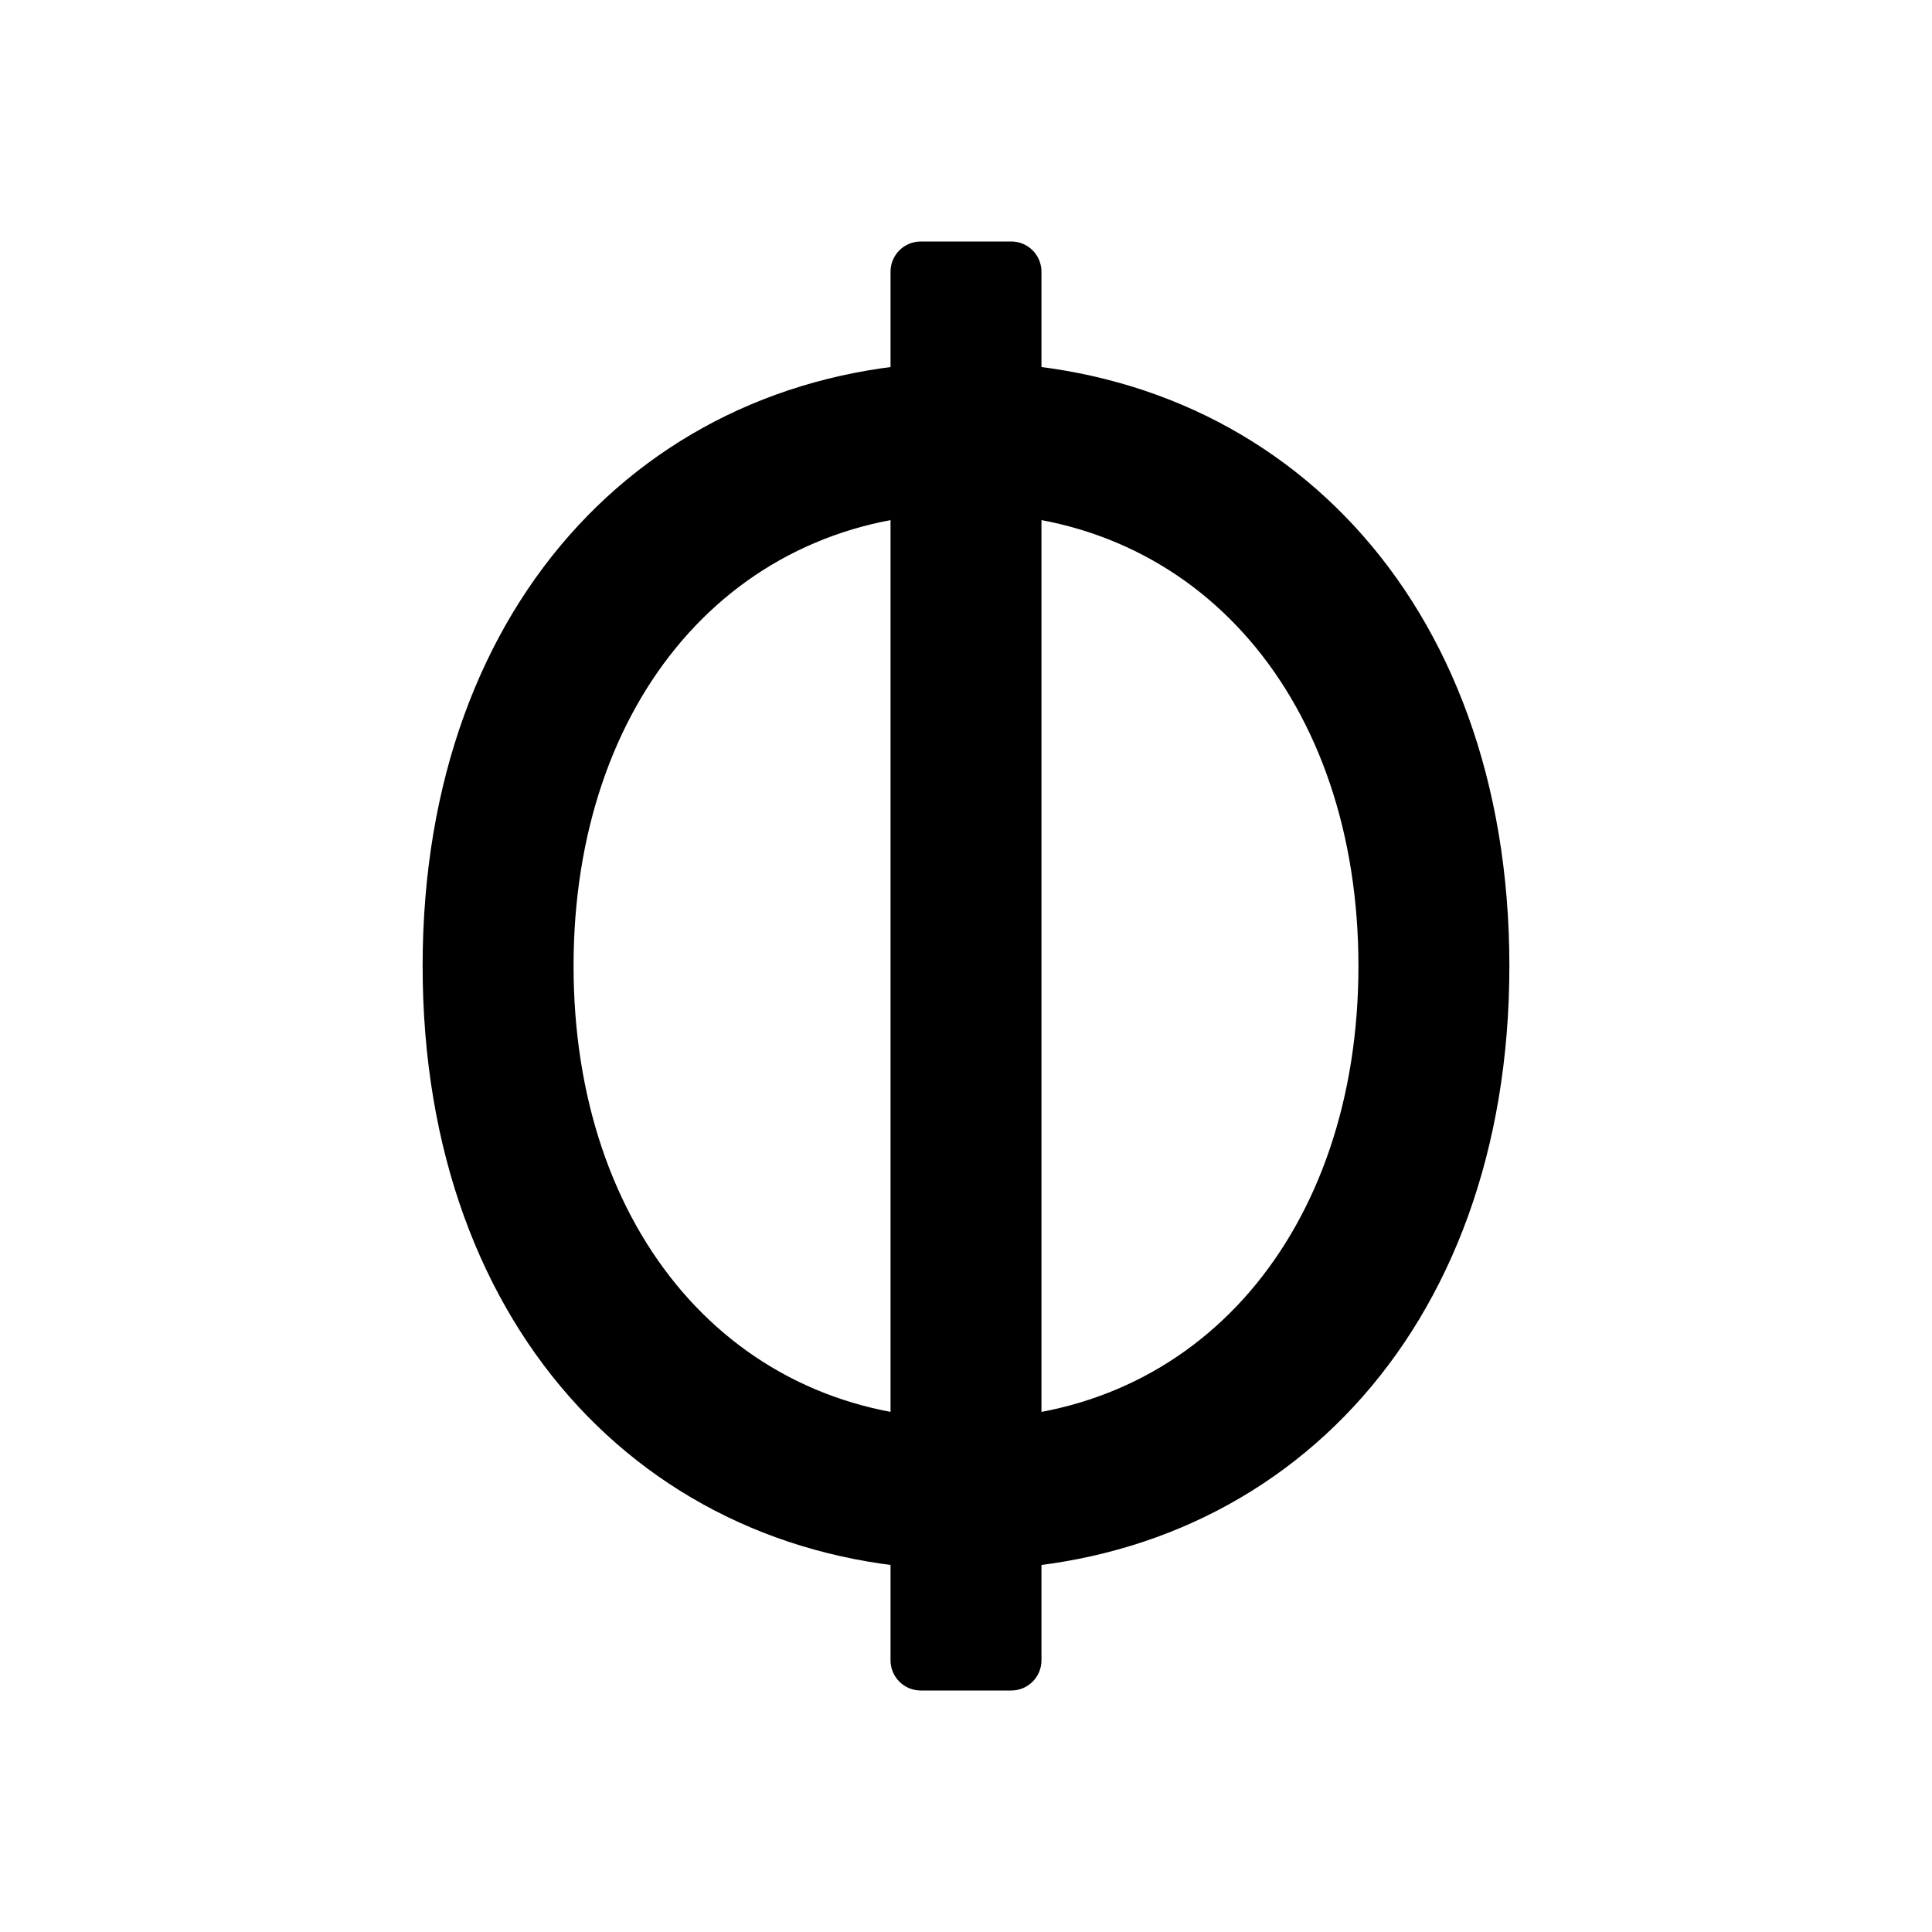
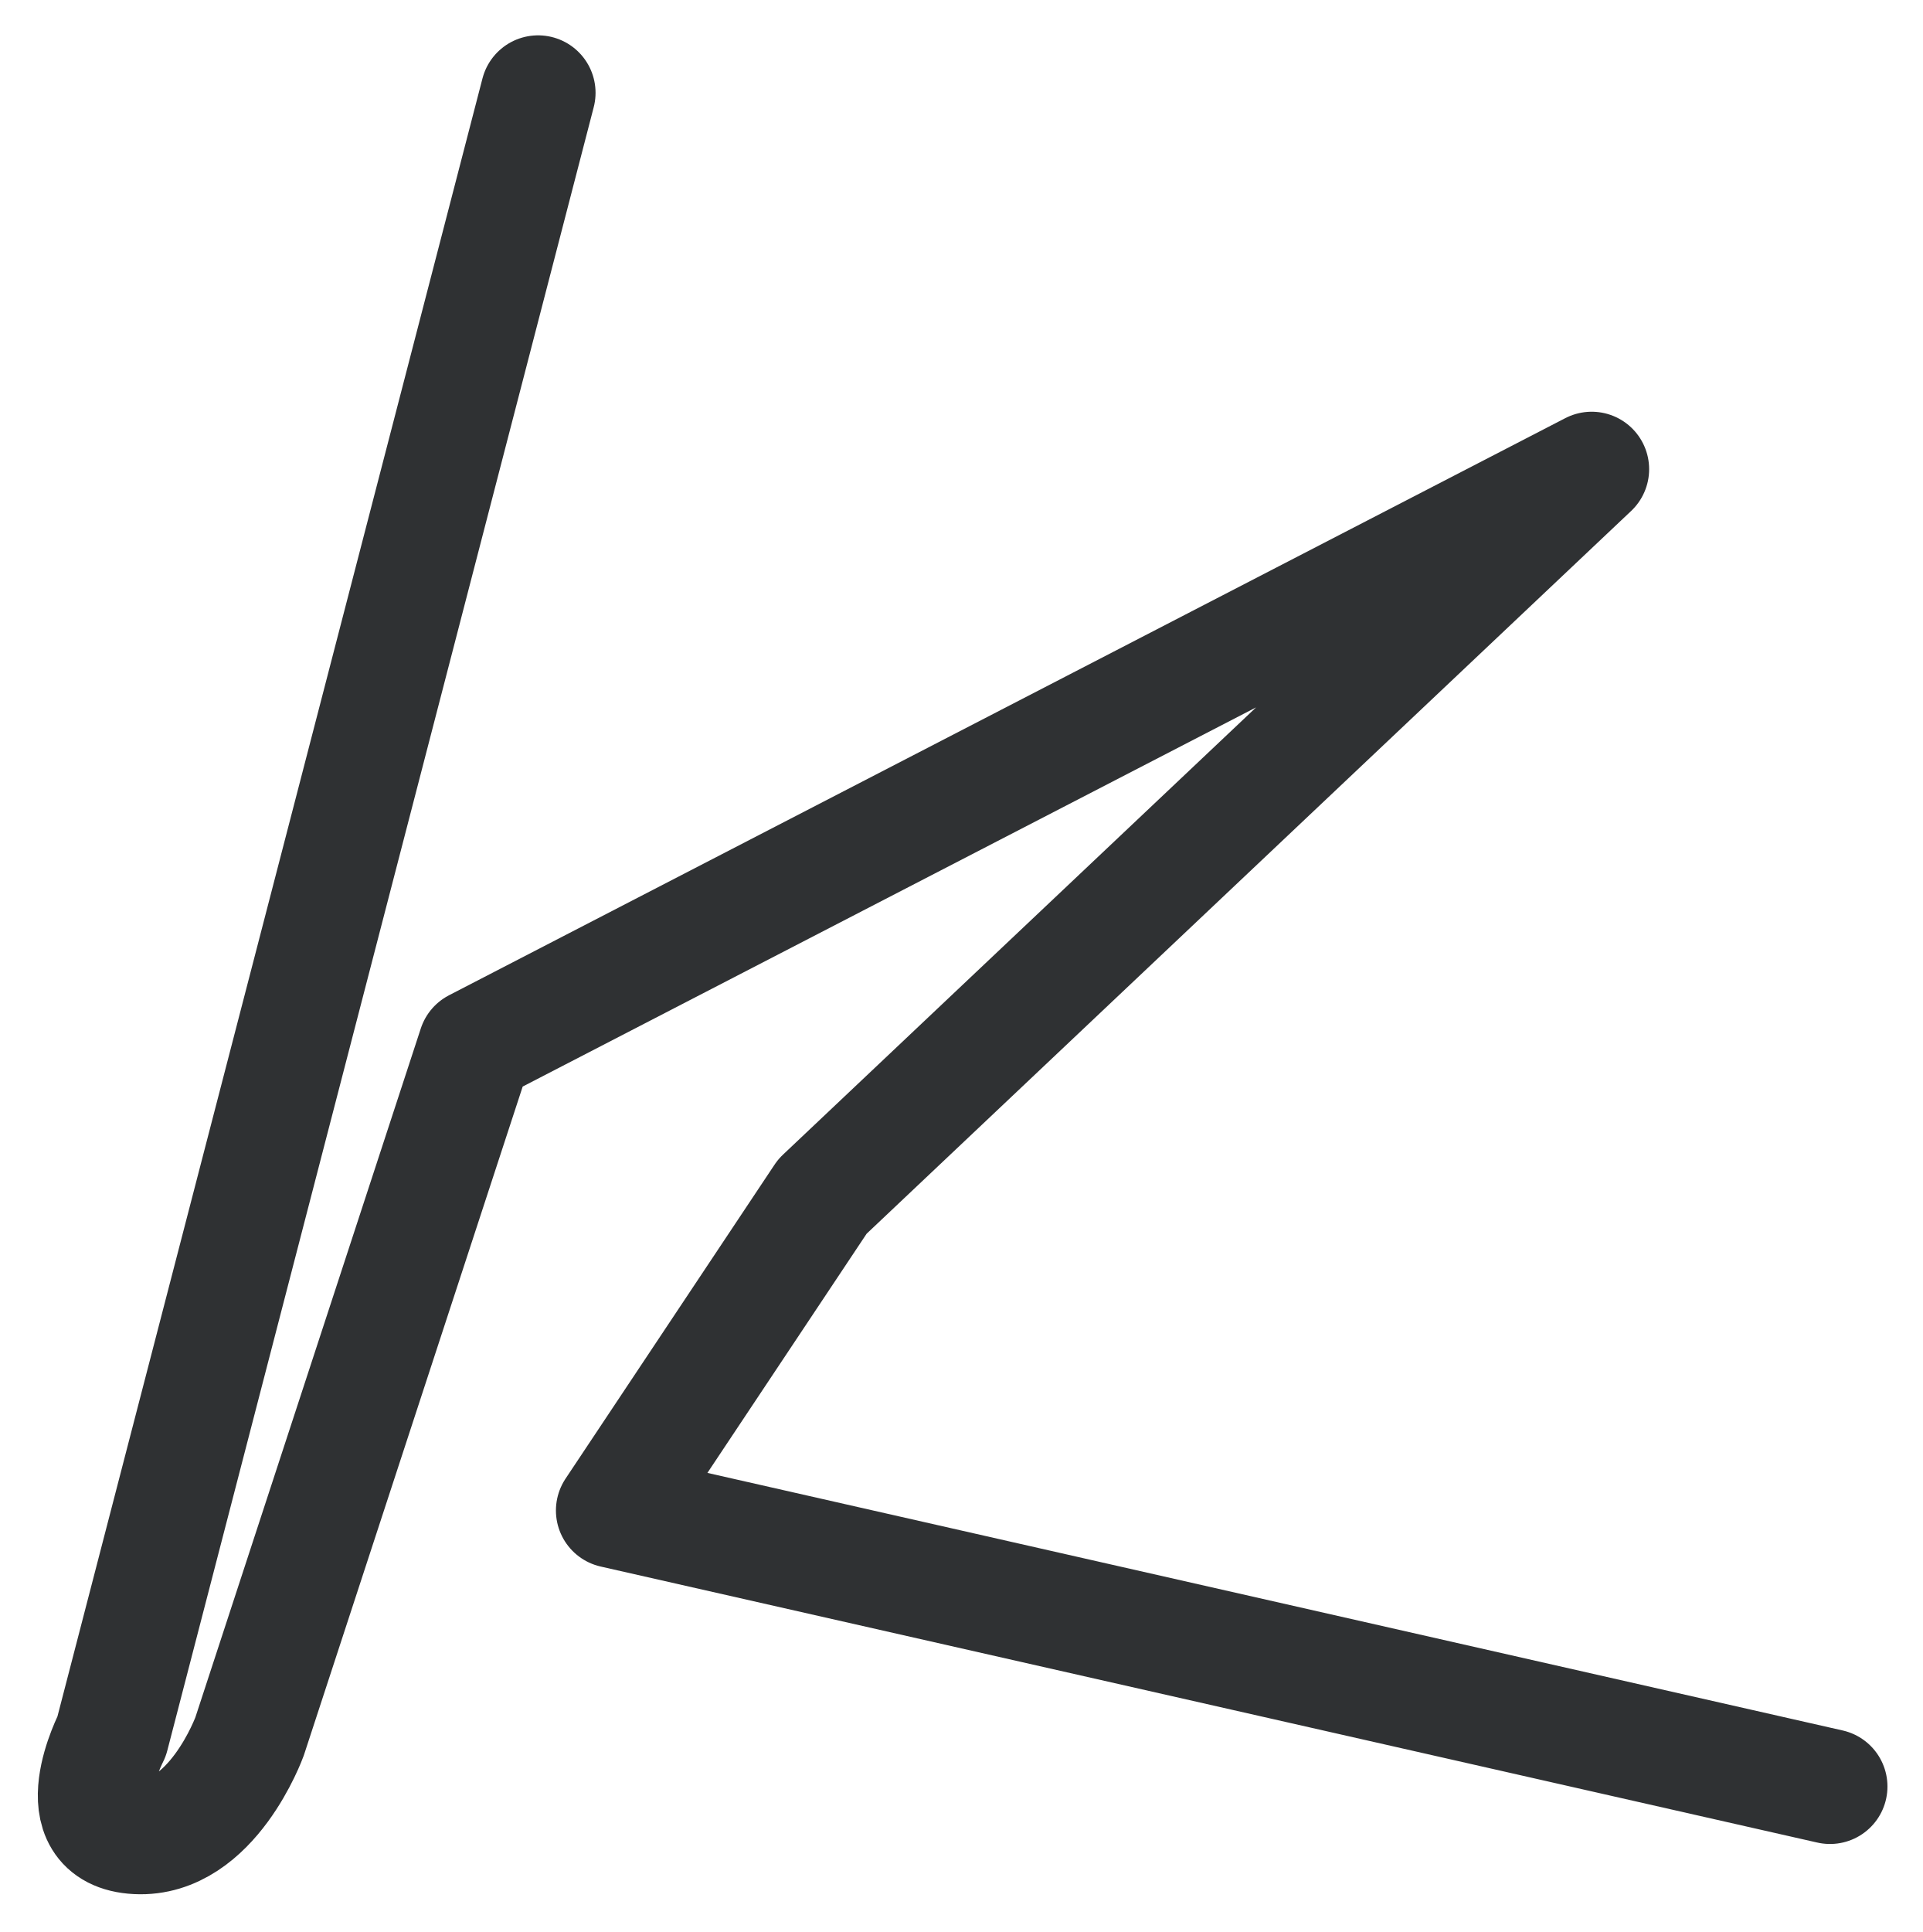
- <svg xmlns="http://www.w3.org/2000/svg" width="512" height="512" viewBox="0 0 512 512" fill="none">
-   <g fill="currentColor">
-     <path d="         M256 96         C174 96 112 158 112 256         C112 354 174 416 256 416         C338 416 400 354 400 256         C400 158 338 96 256 96         Z          M256 136         C318 136 360 186 360 256         C360 326 318 376 256 376         C194 376 152 326 152 256         C152 186 194 136 256 136         Z       " fill-rule="evenodd" />
-     <rect x="236" y="64" width="40" height="384" rx="8" />
-   </g>
+ <svg xmlns="http://www.w3.org/2000/svg" version="1.2" viewBox="0 0 686 689" width="1280" height="1286">
+   <style>
+ 		.s0 { fill: none;stroke: #2f3133;stroke-linecap: round;stroke-linejoin: round;stroke-width: 41 } 
+ 	</style>
+   <path id="Forma 1" class="s0" d="m192.01 33l-152.17 586.3c0 0-17.9 34.46 8.95 35.81 26.86 1.35 40.28-35.81 40.28-35.81l80.57-246.15 398.32-205.88-274.5 259.44-74.59 112.03 434.13 98.47" />
</svg>
